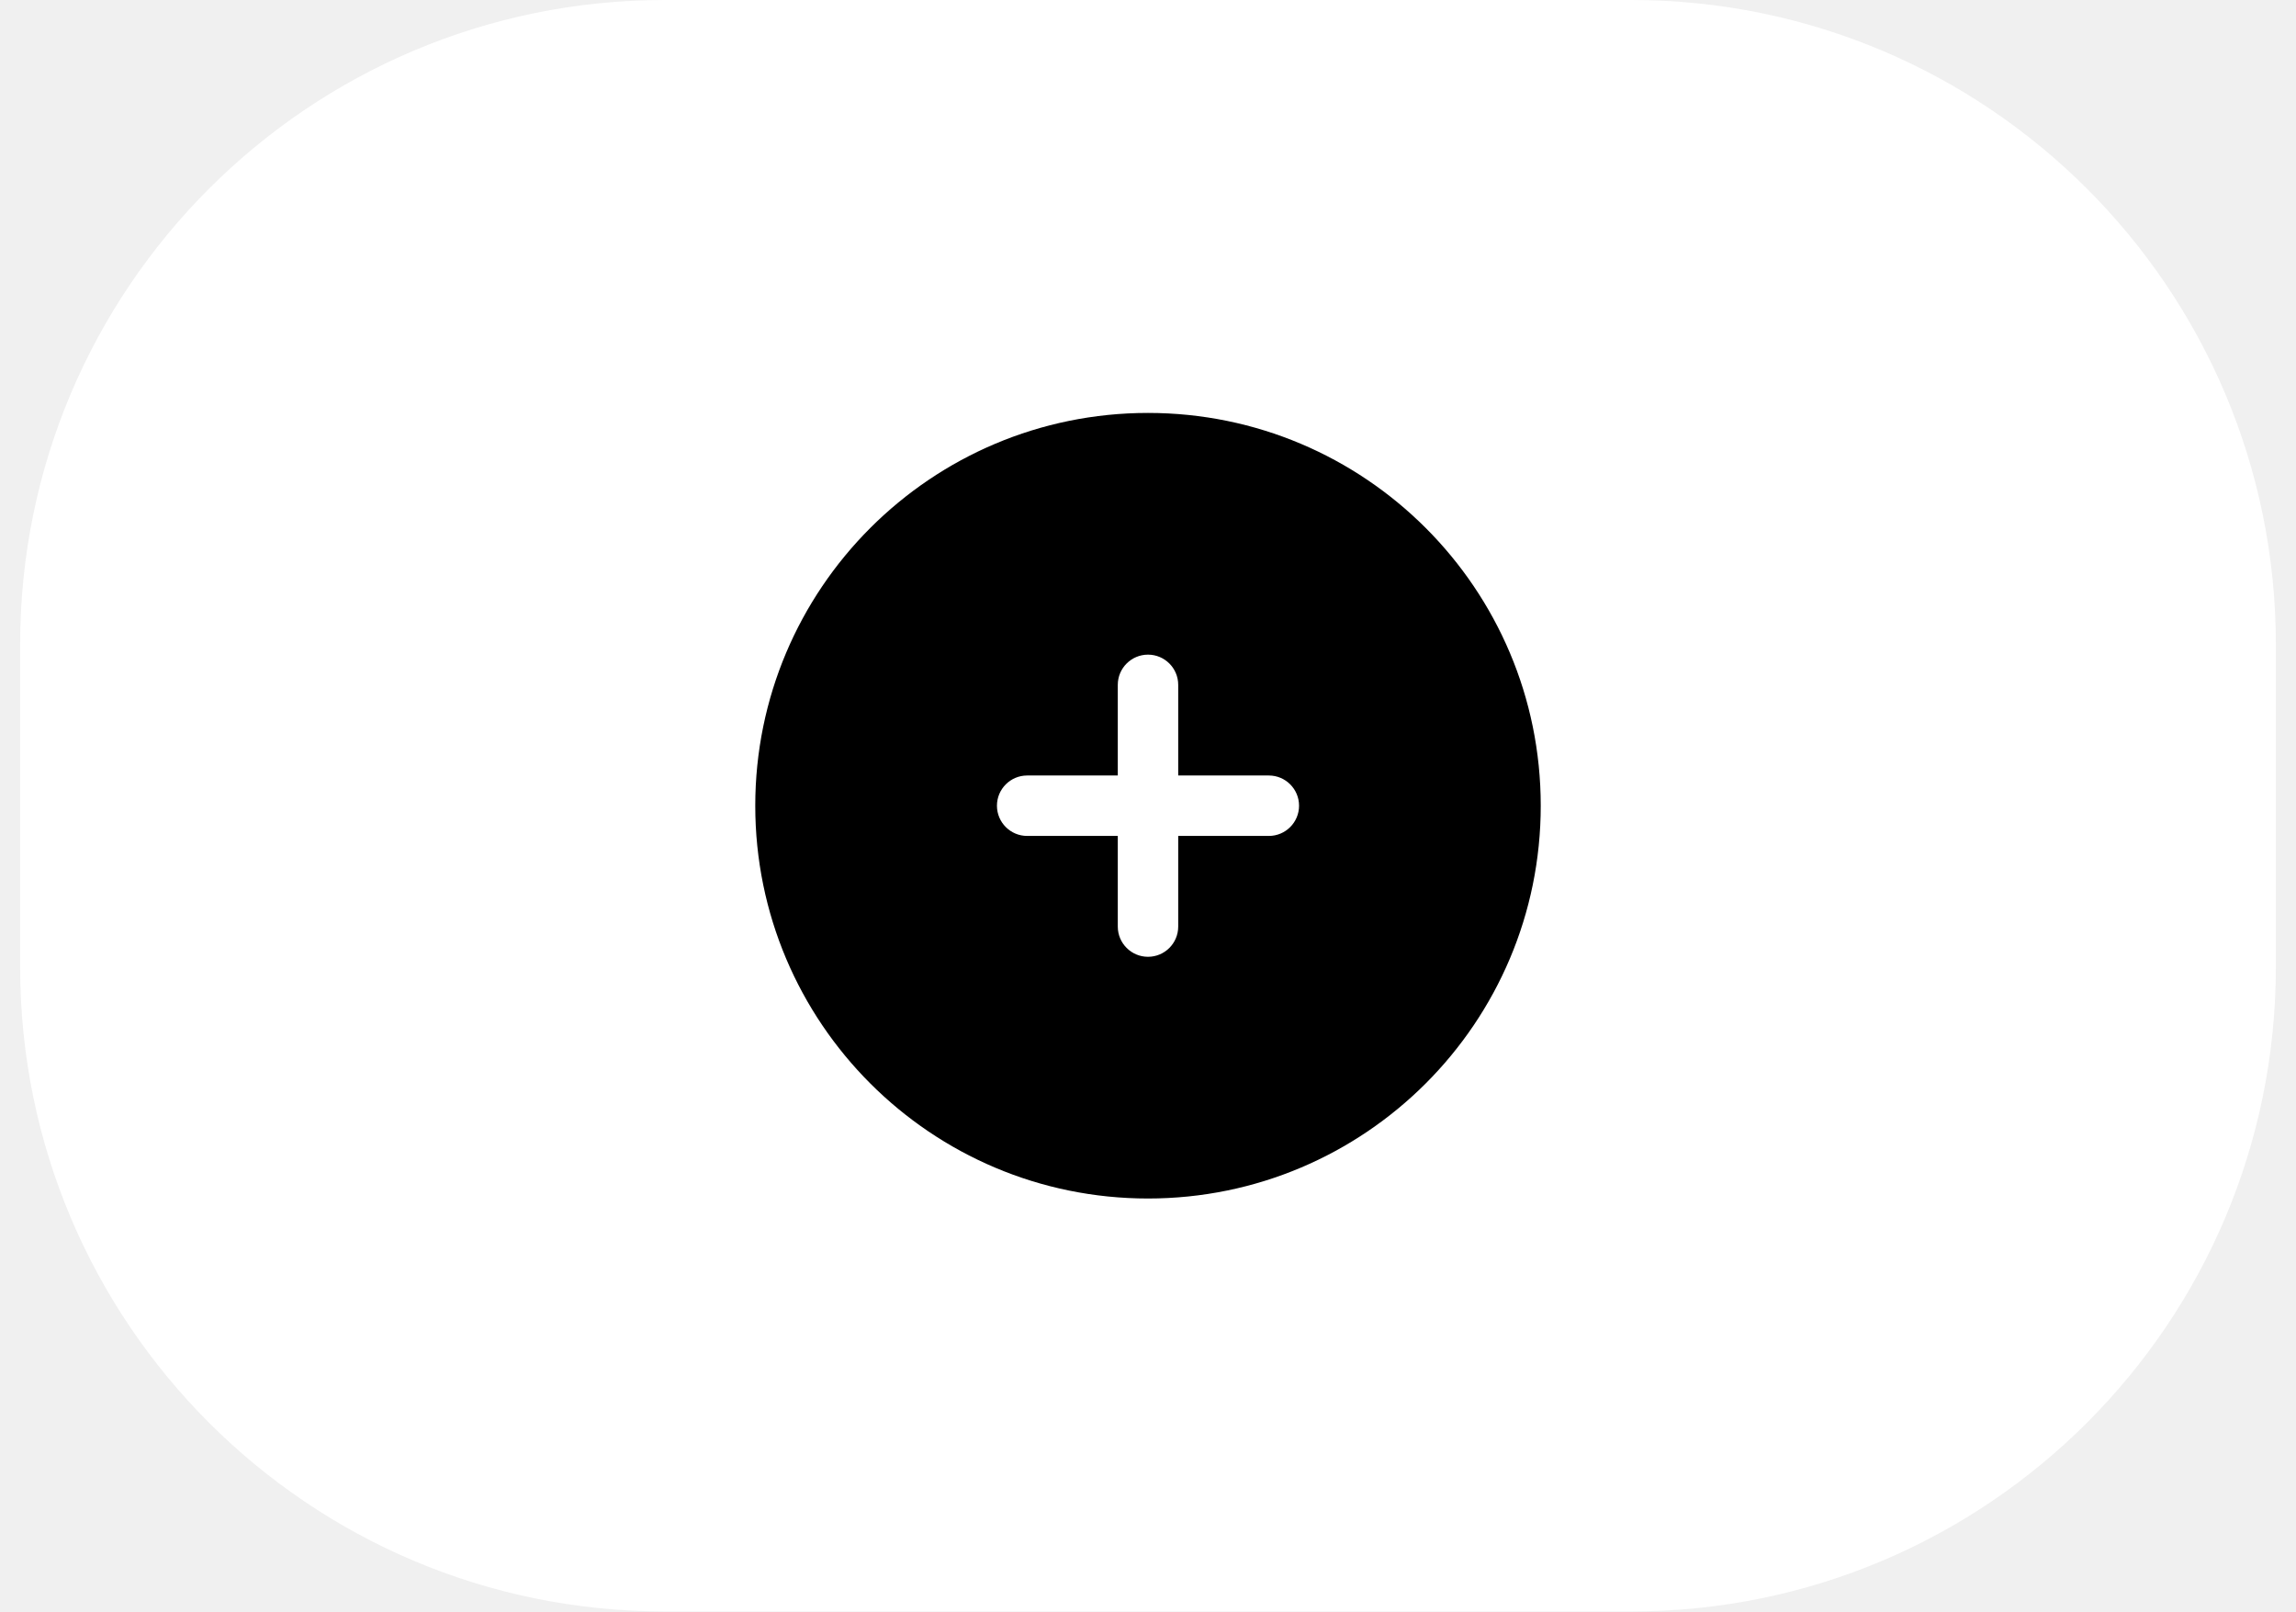
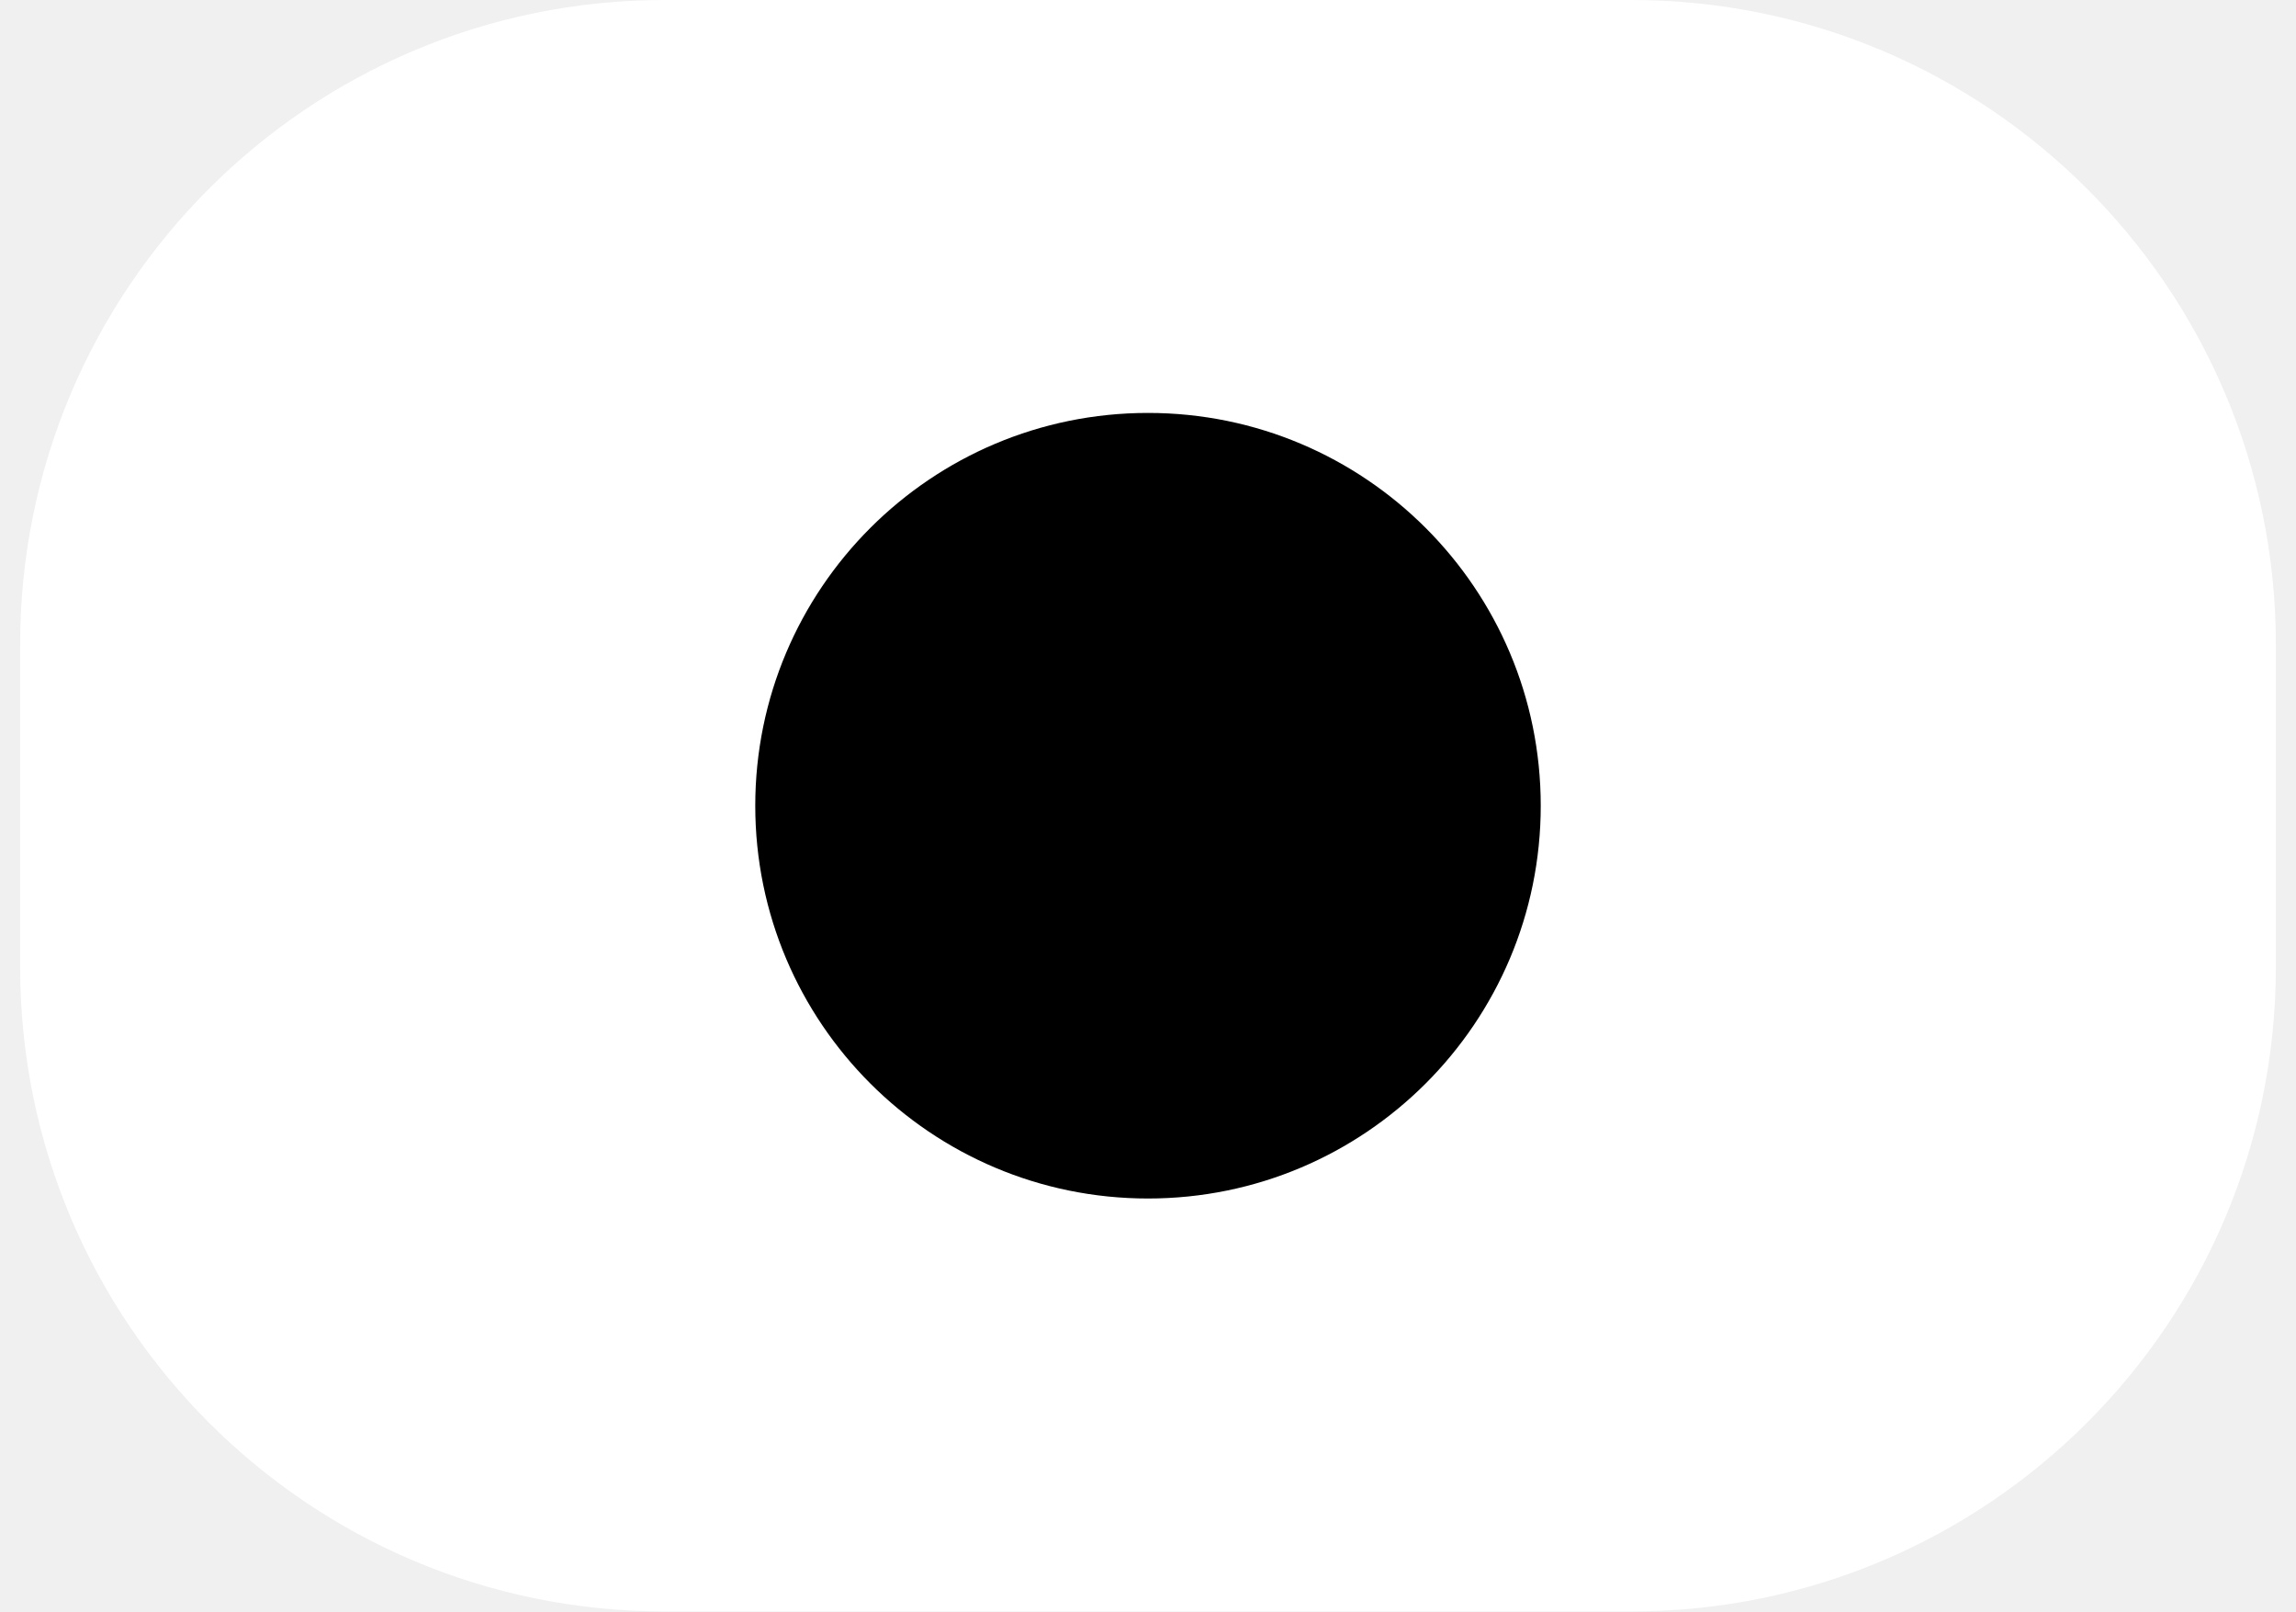
<svg xmlns="http://www.w3.org/2000/svg" width="57" height="40" viewBox="0 0 57 40" fill="none">
  <rect x="0.5" width="56" height="40" rx="16" fill="white" />
-   <path fill-rule="evenodd" clip-rule="evenodd" d="M28.5 10.25C23.115 10.25 18.75 14.615 18.75 20C18.75 25.385 23.115 29.75 28.5 29.75C33.885 29.75 38.25 25.385 38.25 20C38.25 14.615 33.885 10.25 28.5 10.25ZM29.25 17C29.25 16.586 28.914 16.25 28.5 16.25C28.086 16.25 27.75 16.586 27.75 17V19.25H25.5C25.086 19.25 24.75 19.586 24.75 20C24.75 20.414 25.086 20.75 25.5 20.75H27.75V23C27.75 23.414 28.086 23.75 28.5 23.75C28.914 23.75 29.25 23.414 29.25 23V20.75H31.5C31.914 20.75 32.25 20.414 32.25 20C32.25 19.586 31.914 19.25 31.5 19.25H29.25V17Z" fill="black" />
+   <path fillRule="evenodd" clipRule="evenodd" d="M28.5 10.25C23.115 10.25 18.75 14.615 18.75 20C18.75 25.385 23.115 29.75 28.5 29.75C33.885 29.75 38.25 25.385 38.25 20C38.25 14.615 33.885 10.25 28.5 10.25ZM29.25 17C29.25 16.586 28.914 16.25 28.5 16.25C28.086 16.25 27.75 16.586 27.75 17V19.25H25.5C25.086 19.25 24.75 19.586 24.75 20C24.75 20.414 25.086 20.75 25.5 20.75H27.75V23C27.75 23.414 28.086 23.75 28.5 23.75C28.914 23.75 29.25 23.414 29.25 23V20.75H31.5C31.914 20.75 32.25 20.414 32.25 20C32.25 19.586 31.914 19.25 31.5 19.25H29.25V17Z" fill="black" />
</svg>
